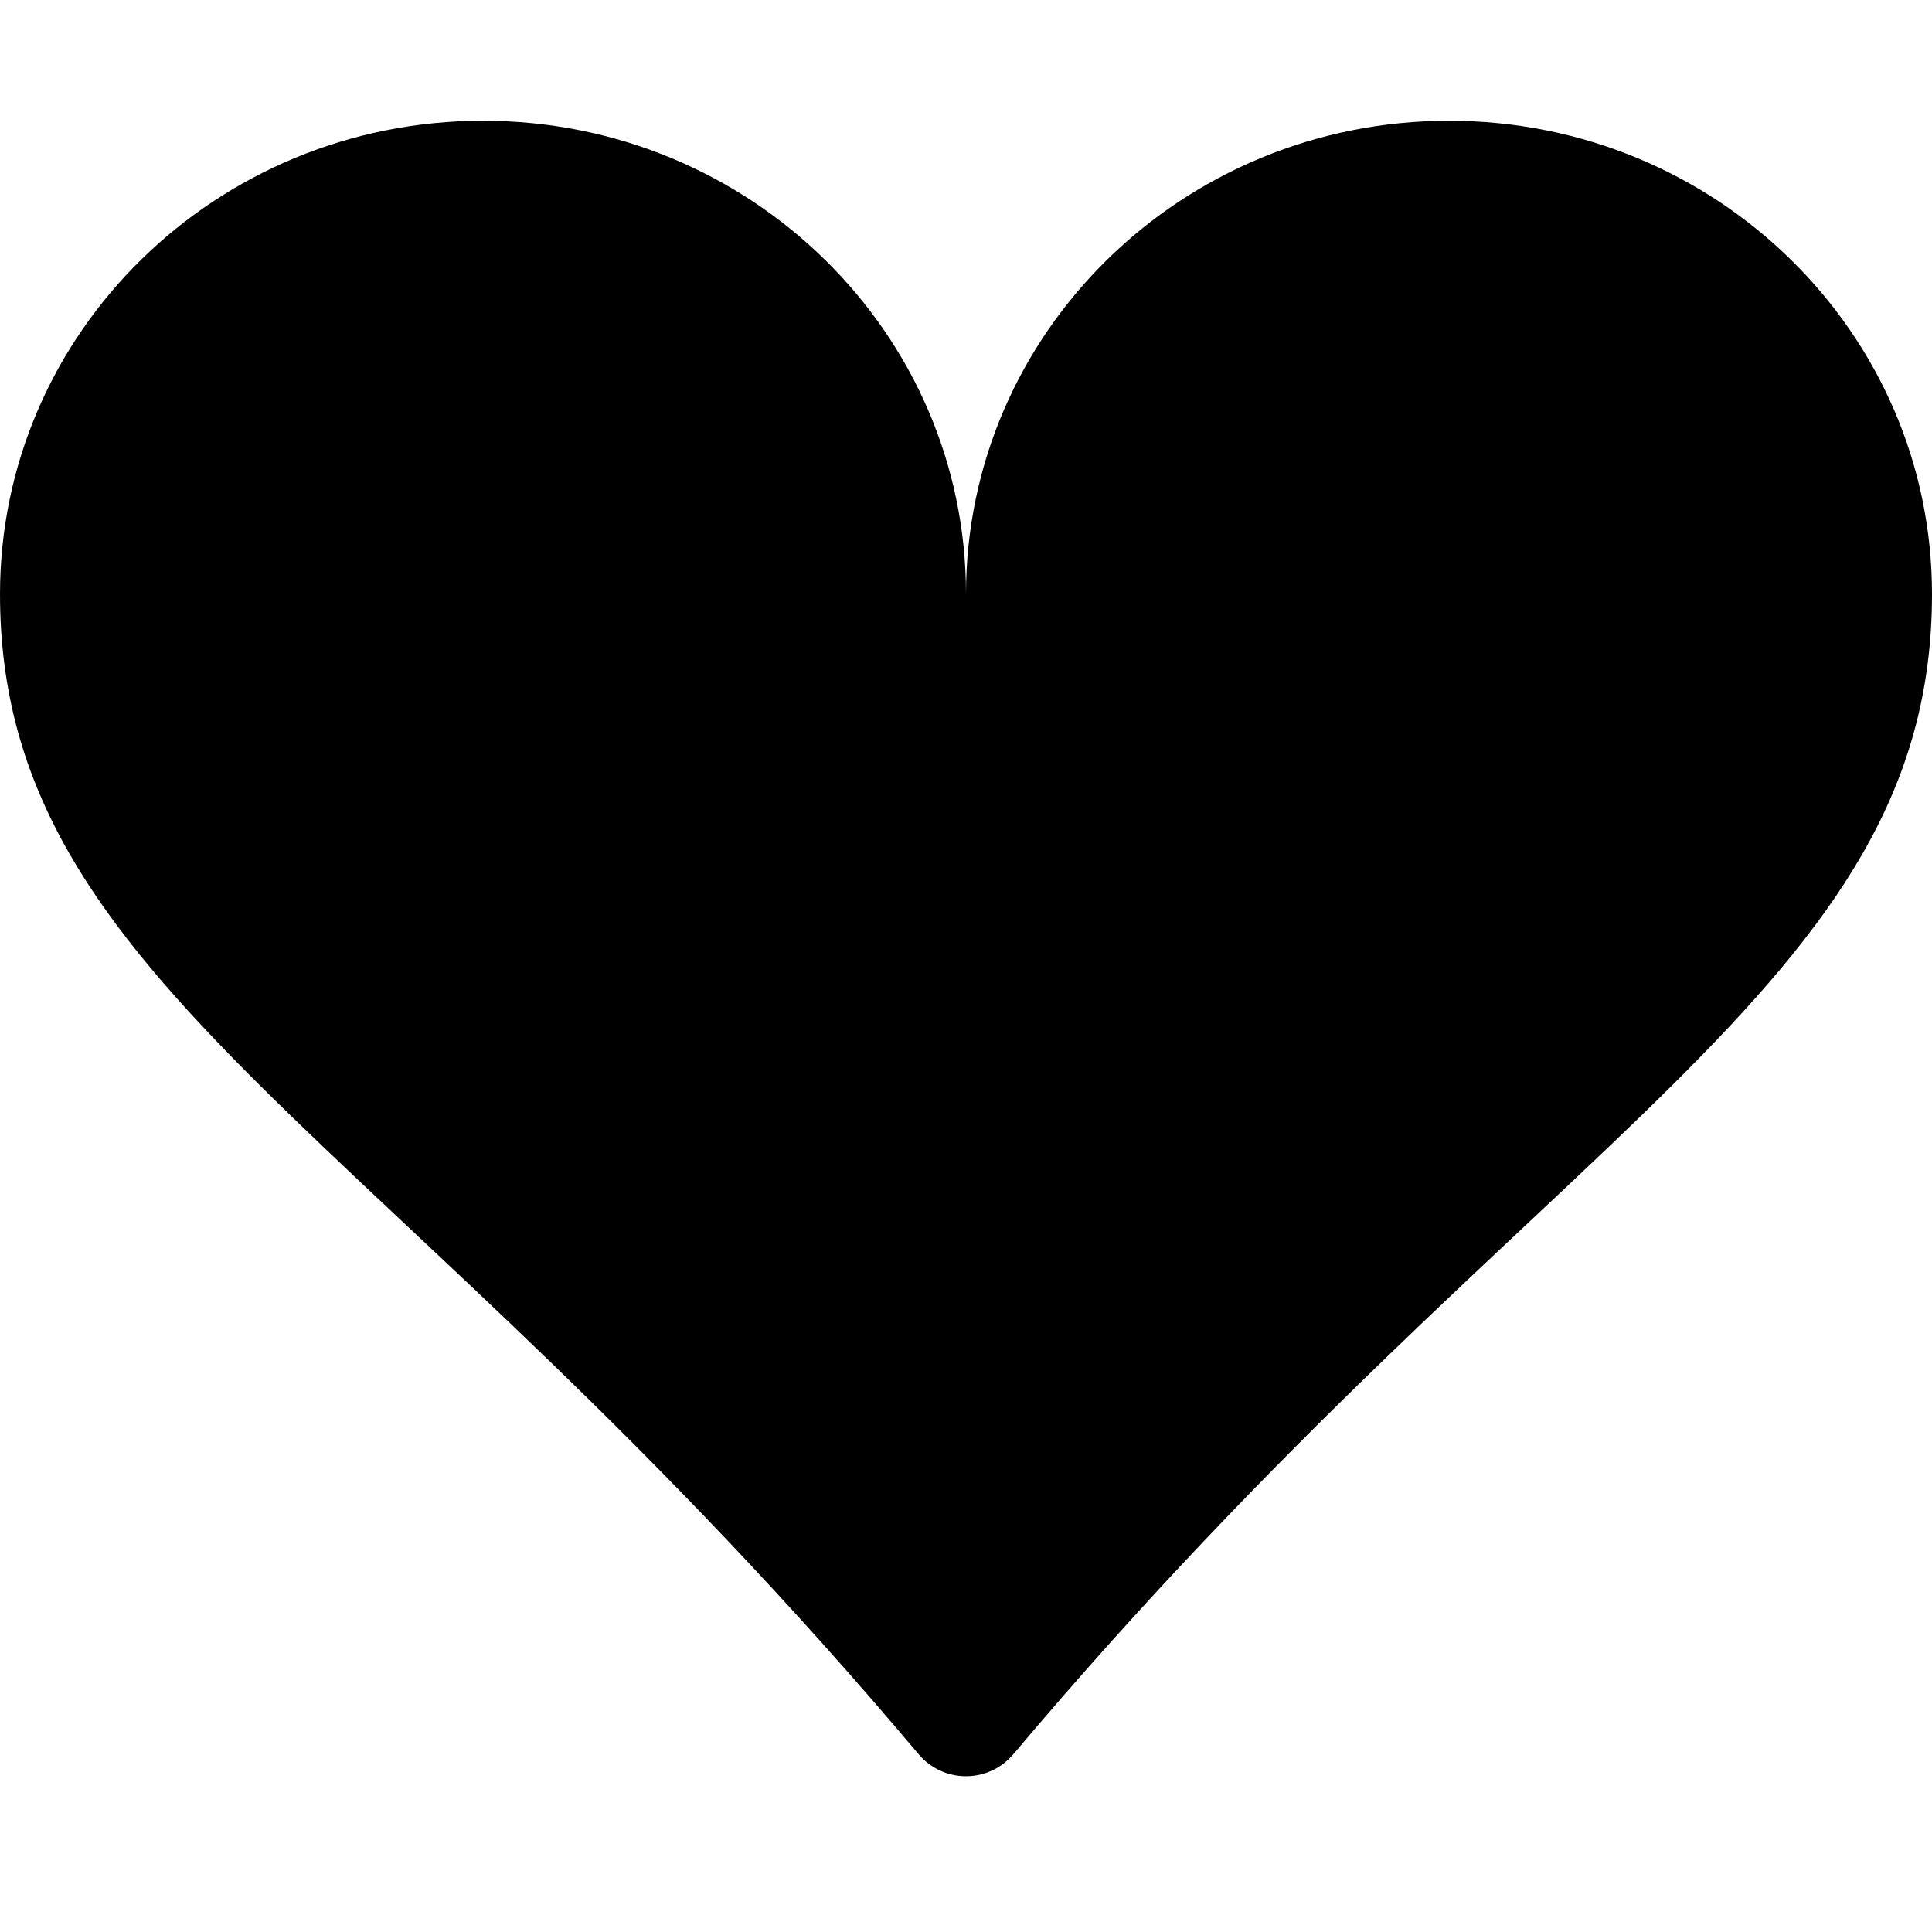
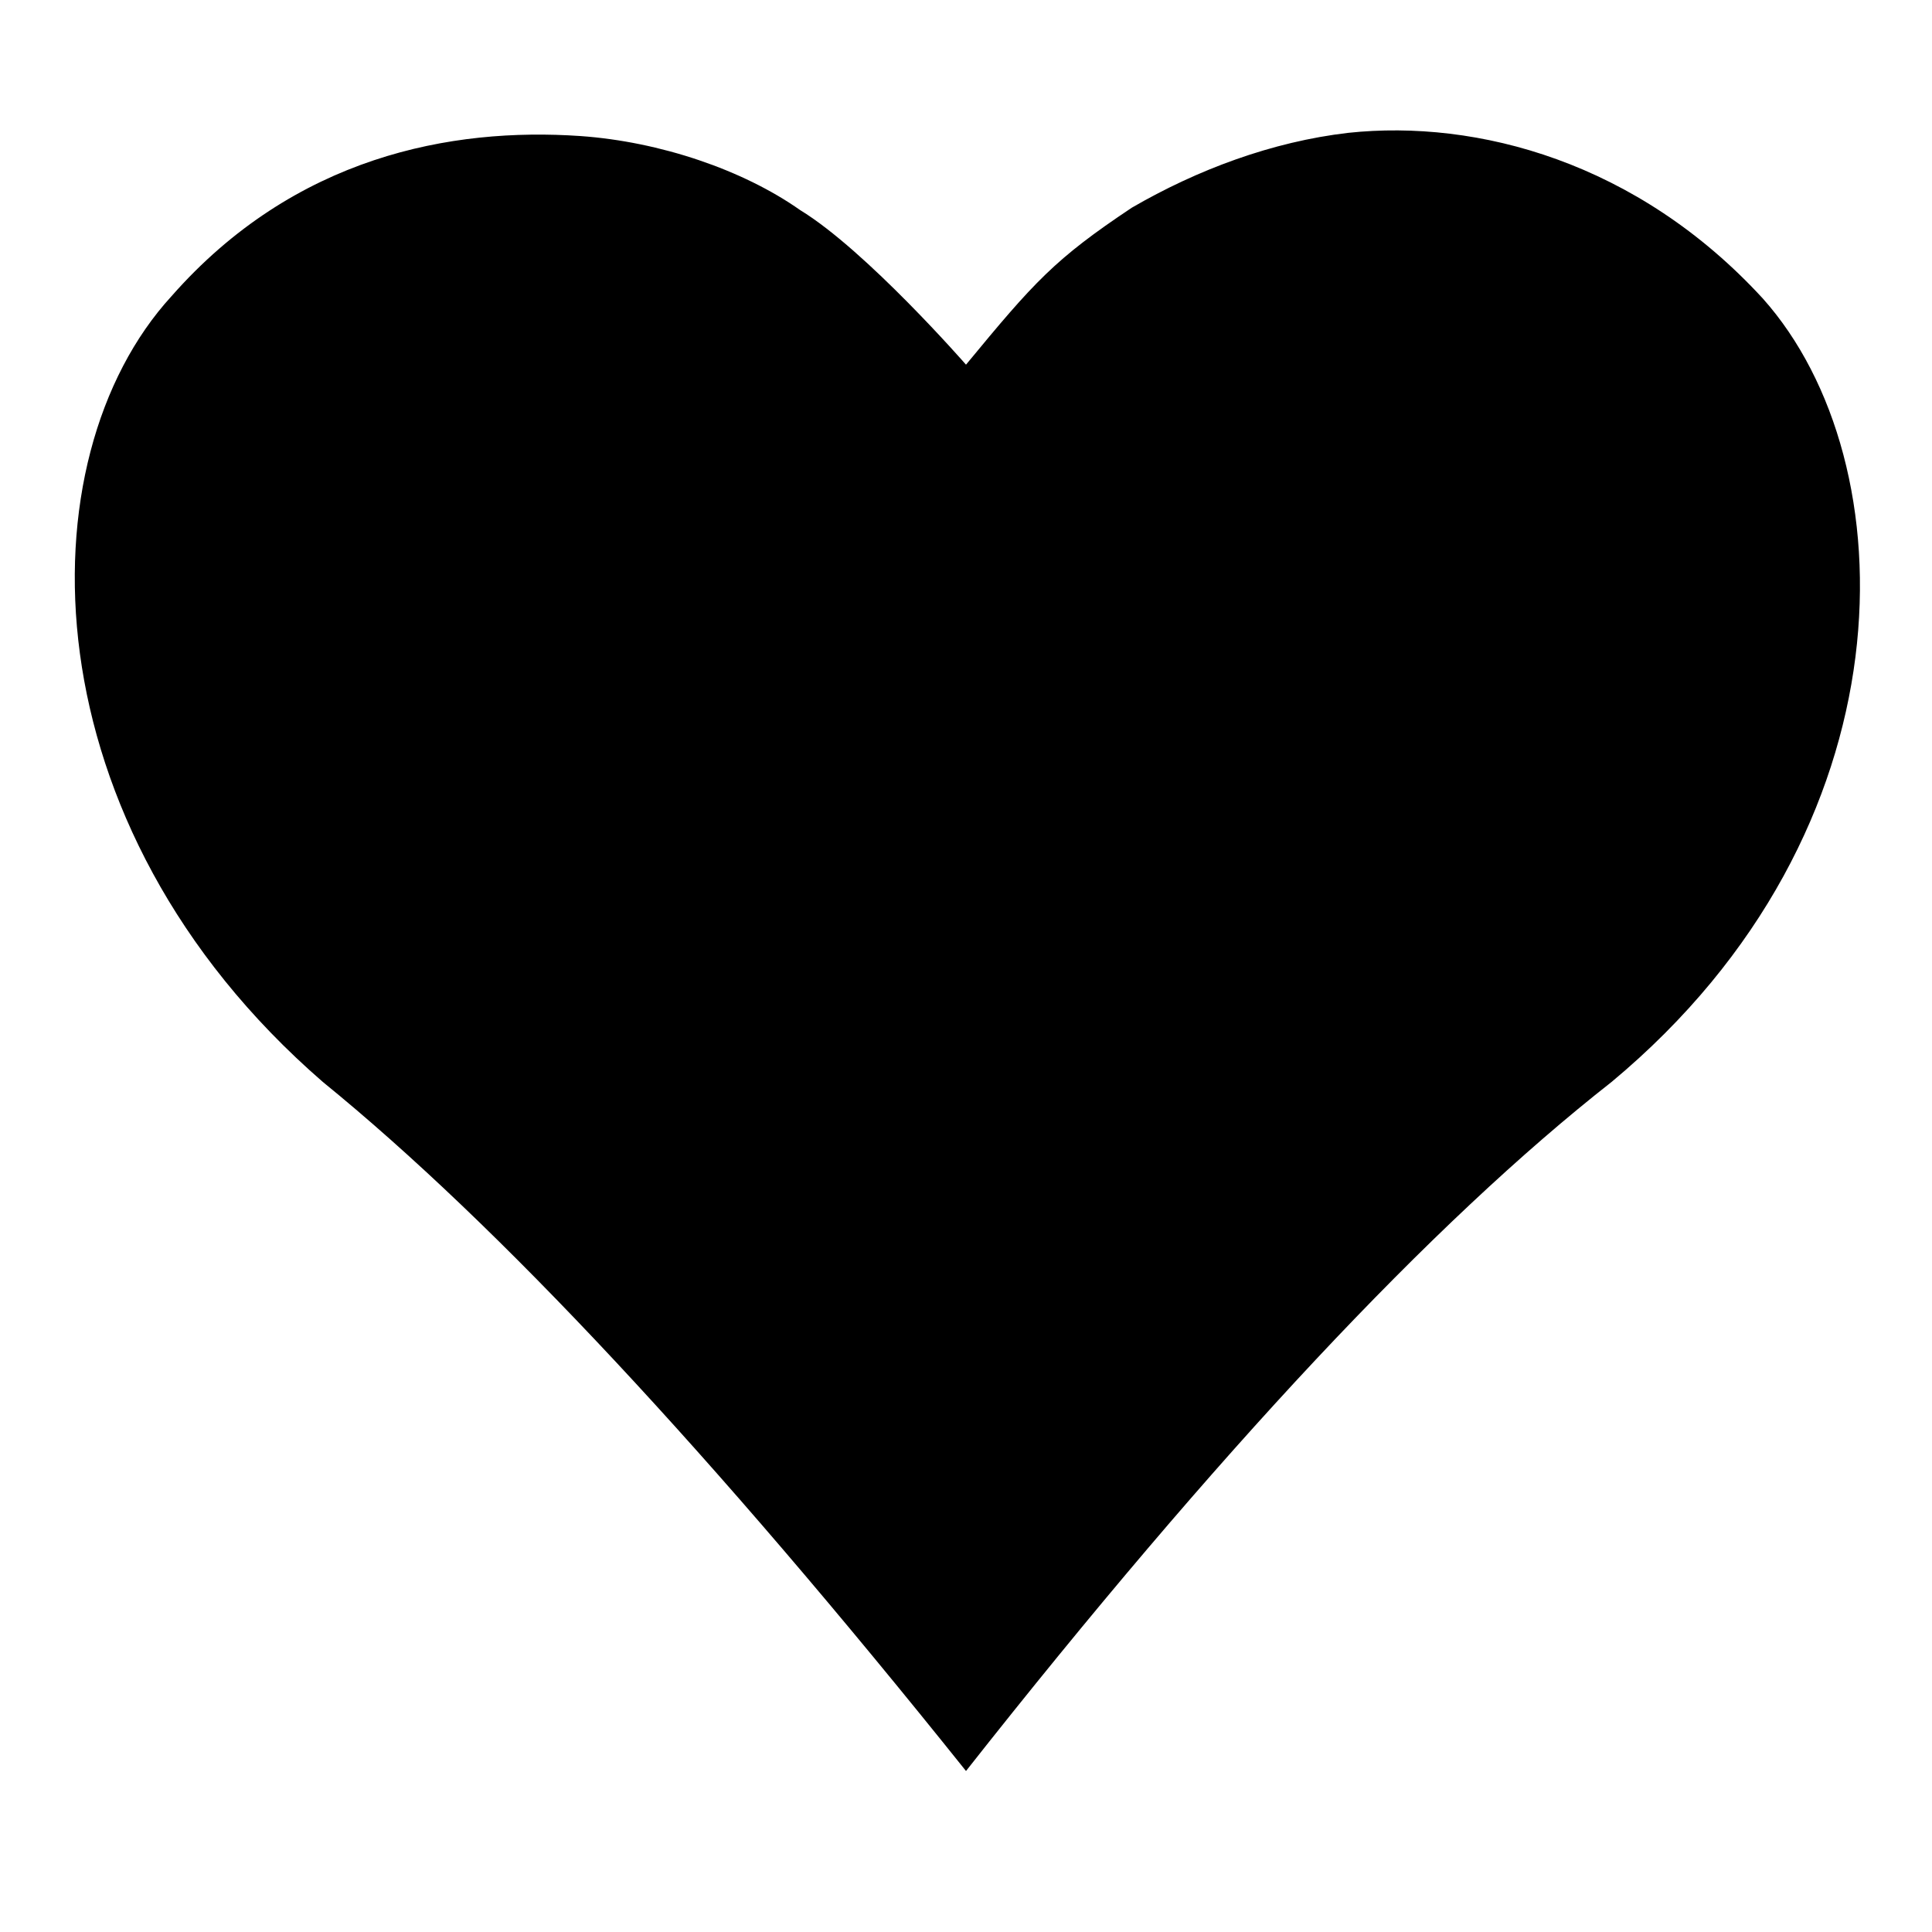
- <svg xmlns="http://www.w3.org/2000/svg" viewBox="0 0 16 16" class="bi bi-suit-heart-fill">
-   <path d="M4 1c2.21 0 4 1.755 4 3.92C8 2.755 9.79 1 12 1s4 1.755 4 3.92c0 3.263-3.234 4.414-7.608 9.608a.513.513 0 0 1-.784 0C3.234 9.334 0 8.183 0 4.92 0 2.755 1.79 1 4 1z" />
+ <svg xmlns="http://www.w3.org/2000/svg" viewBox="0 0 24 24" stroke-width="1" stroke-linecap="square" stroke-linejoin="square">
+   <path d="M 12 4.53 C 12 4.53 10.76 3.11 9.94 2.61 C 9.23 2.11 8.2 1.76 7.21 1.69 C 5.61 1.58 3.66 1.94 2.13 3.68 C 0.28 5.7 0.32 10.24 4.01 13.44 Q 7.28 16.1 12 22 Q 16.68 16.06 20.02 13.44 C 23.78 10.31 23.71 5.74 21.9 3.71 C 20.34 2.01 18.35 1.48 16.75 1.65 C 15.8 1.76 14.87 2.11 14.06 2.58 C 13.1 3.22 12.85 3.5 12 4.53 Z" />
</svg>
